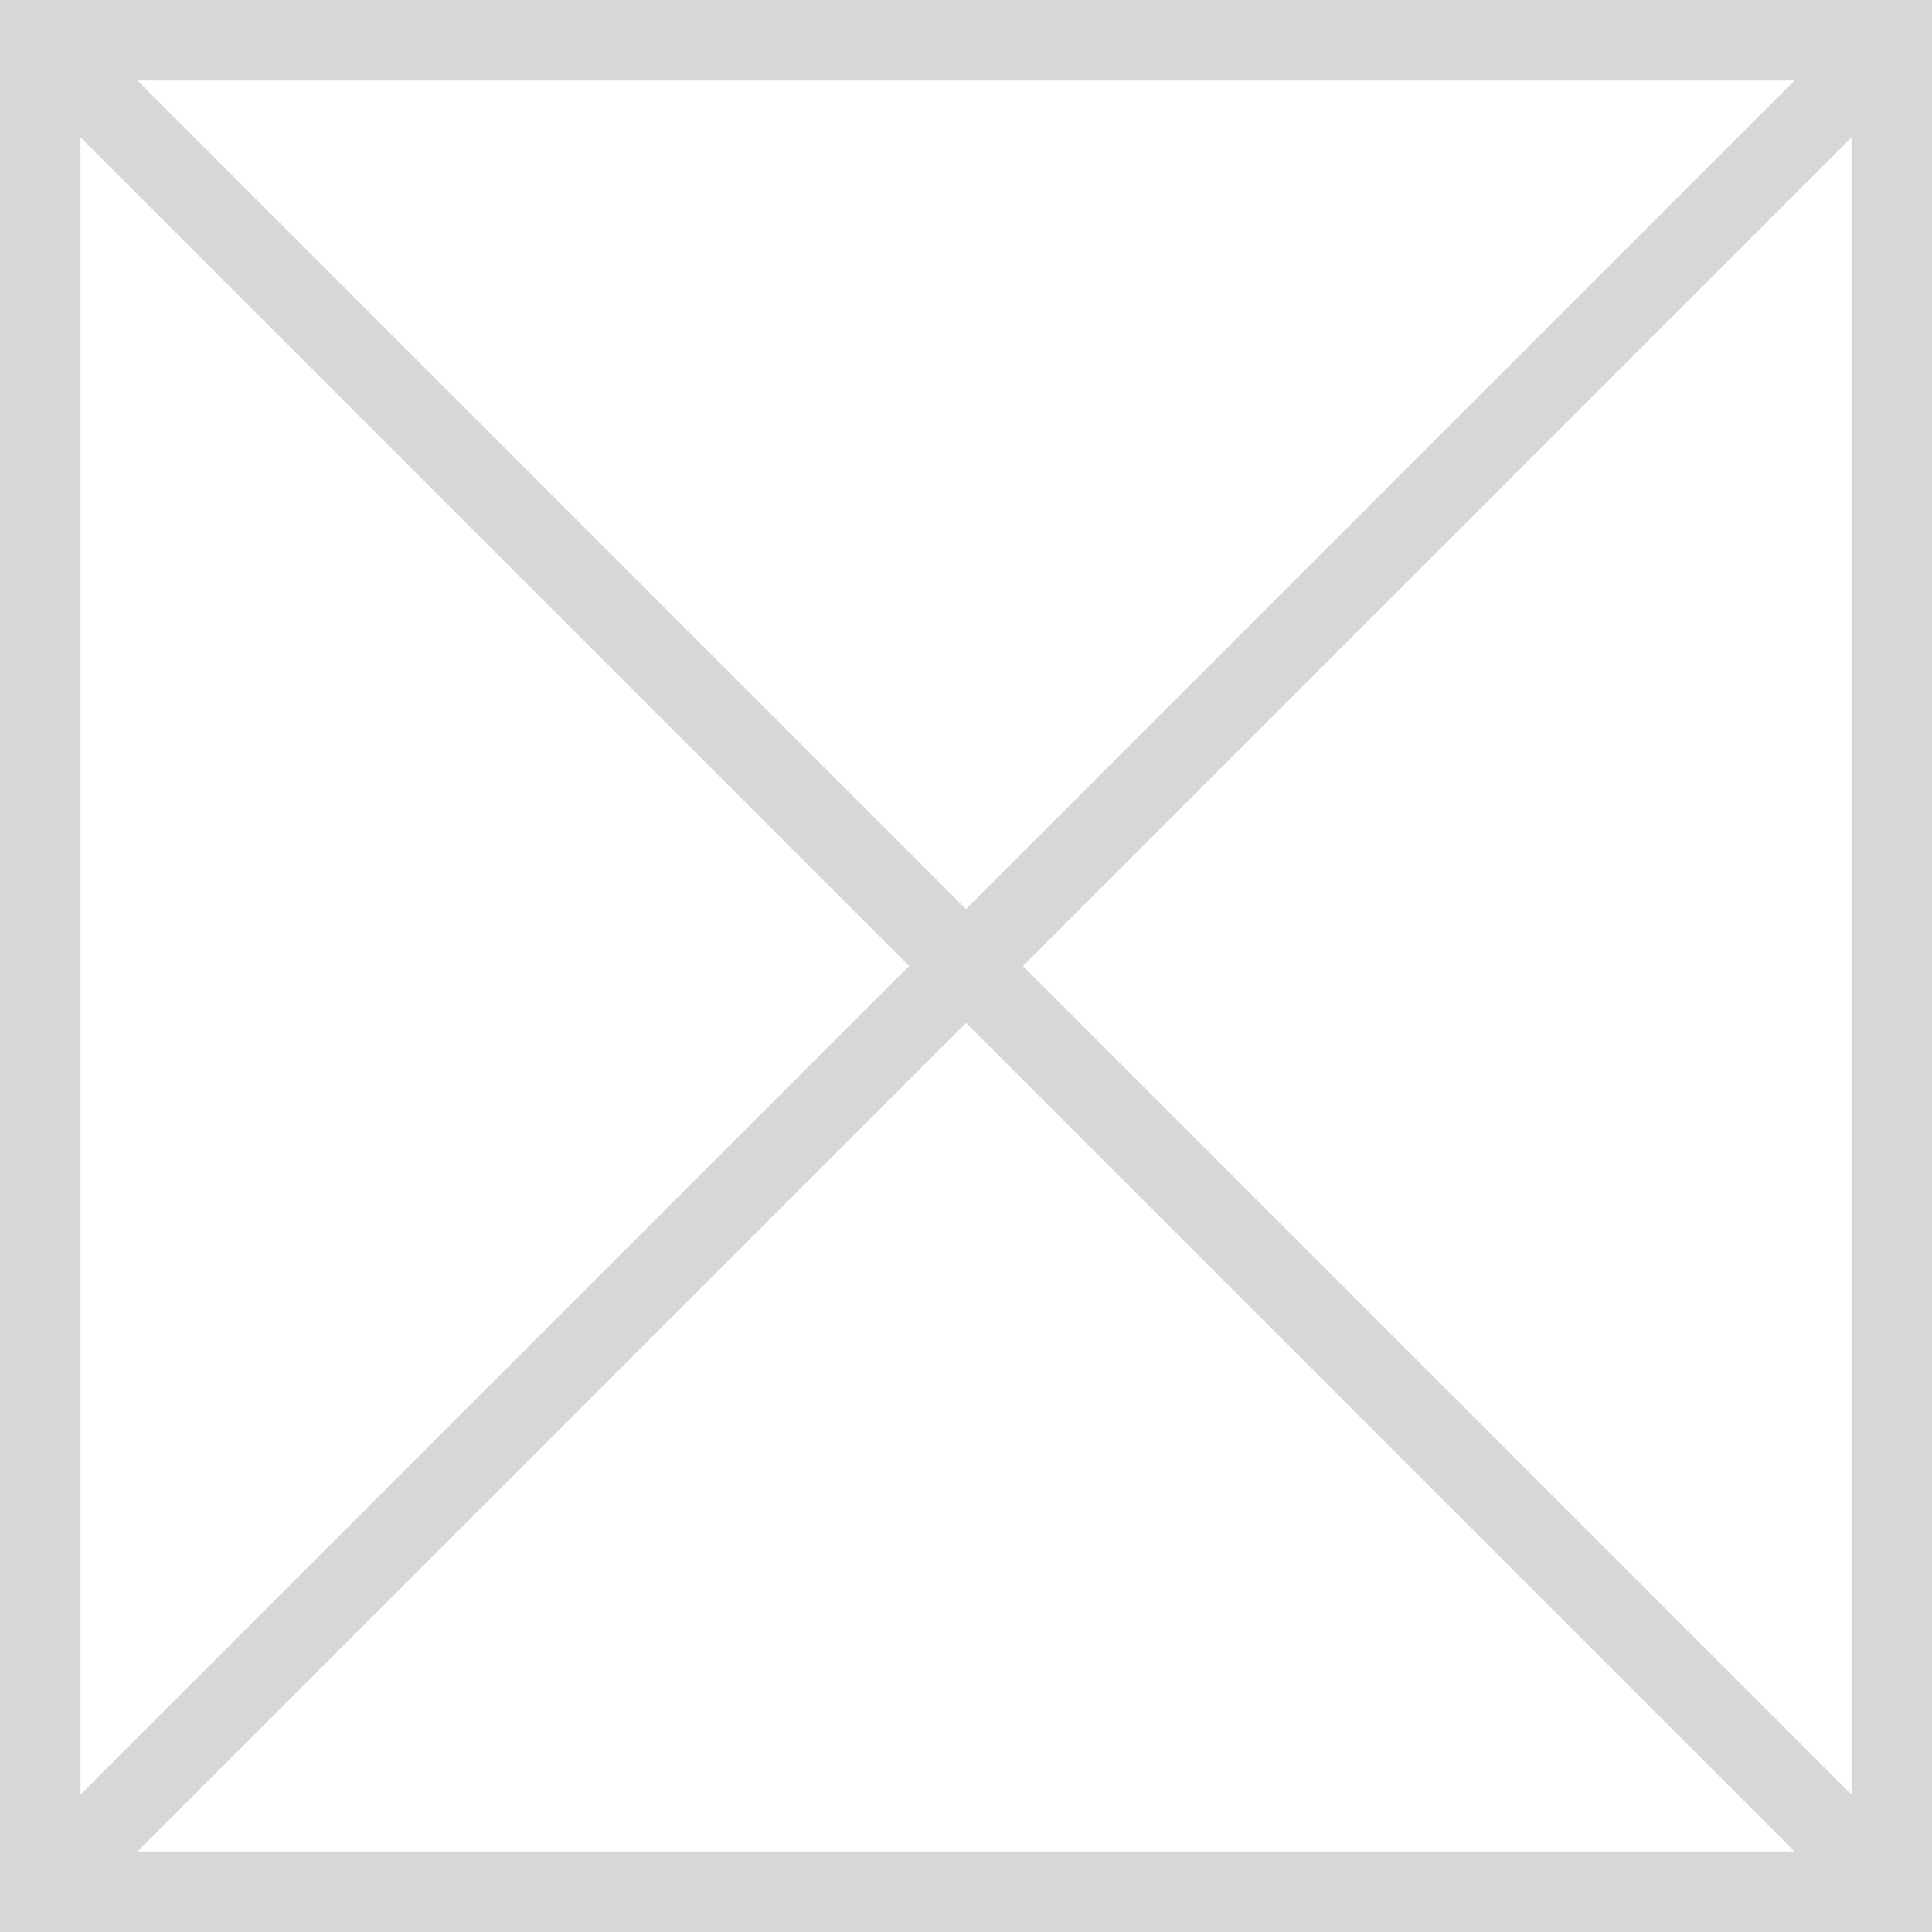
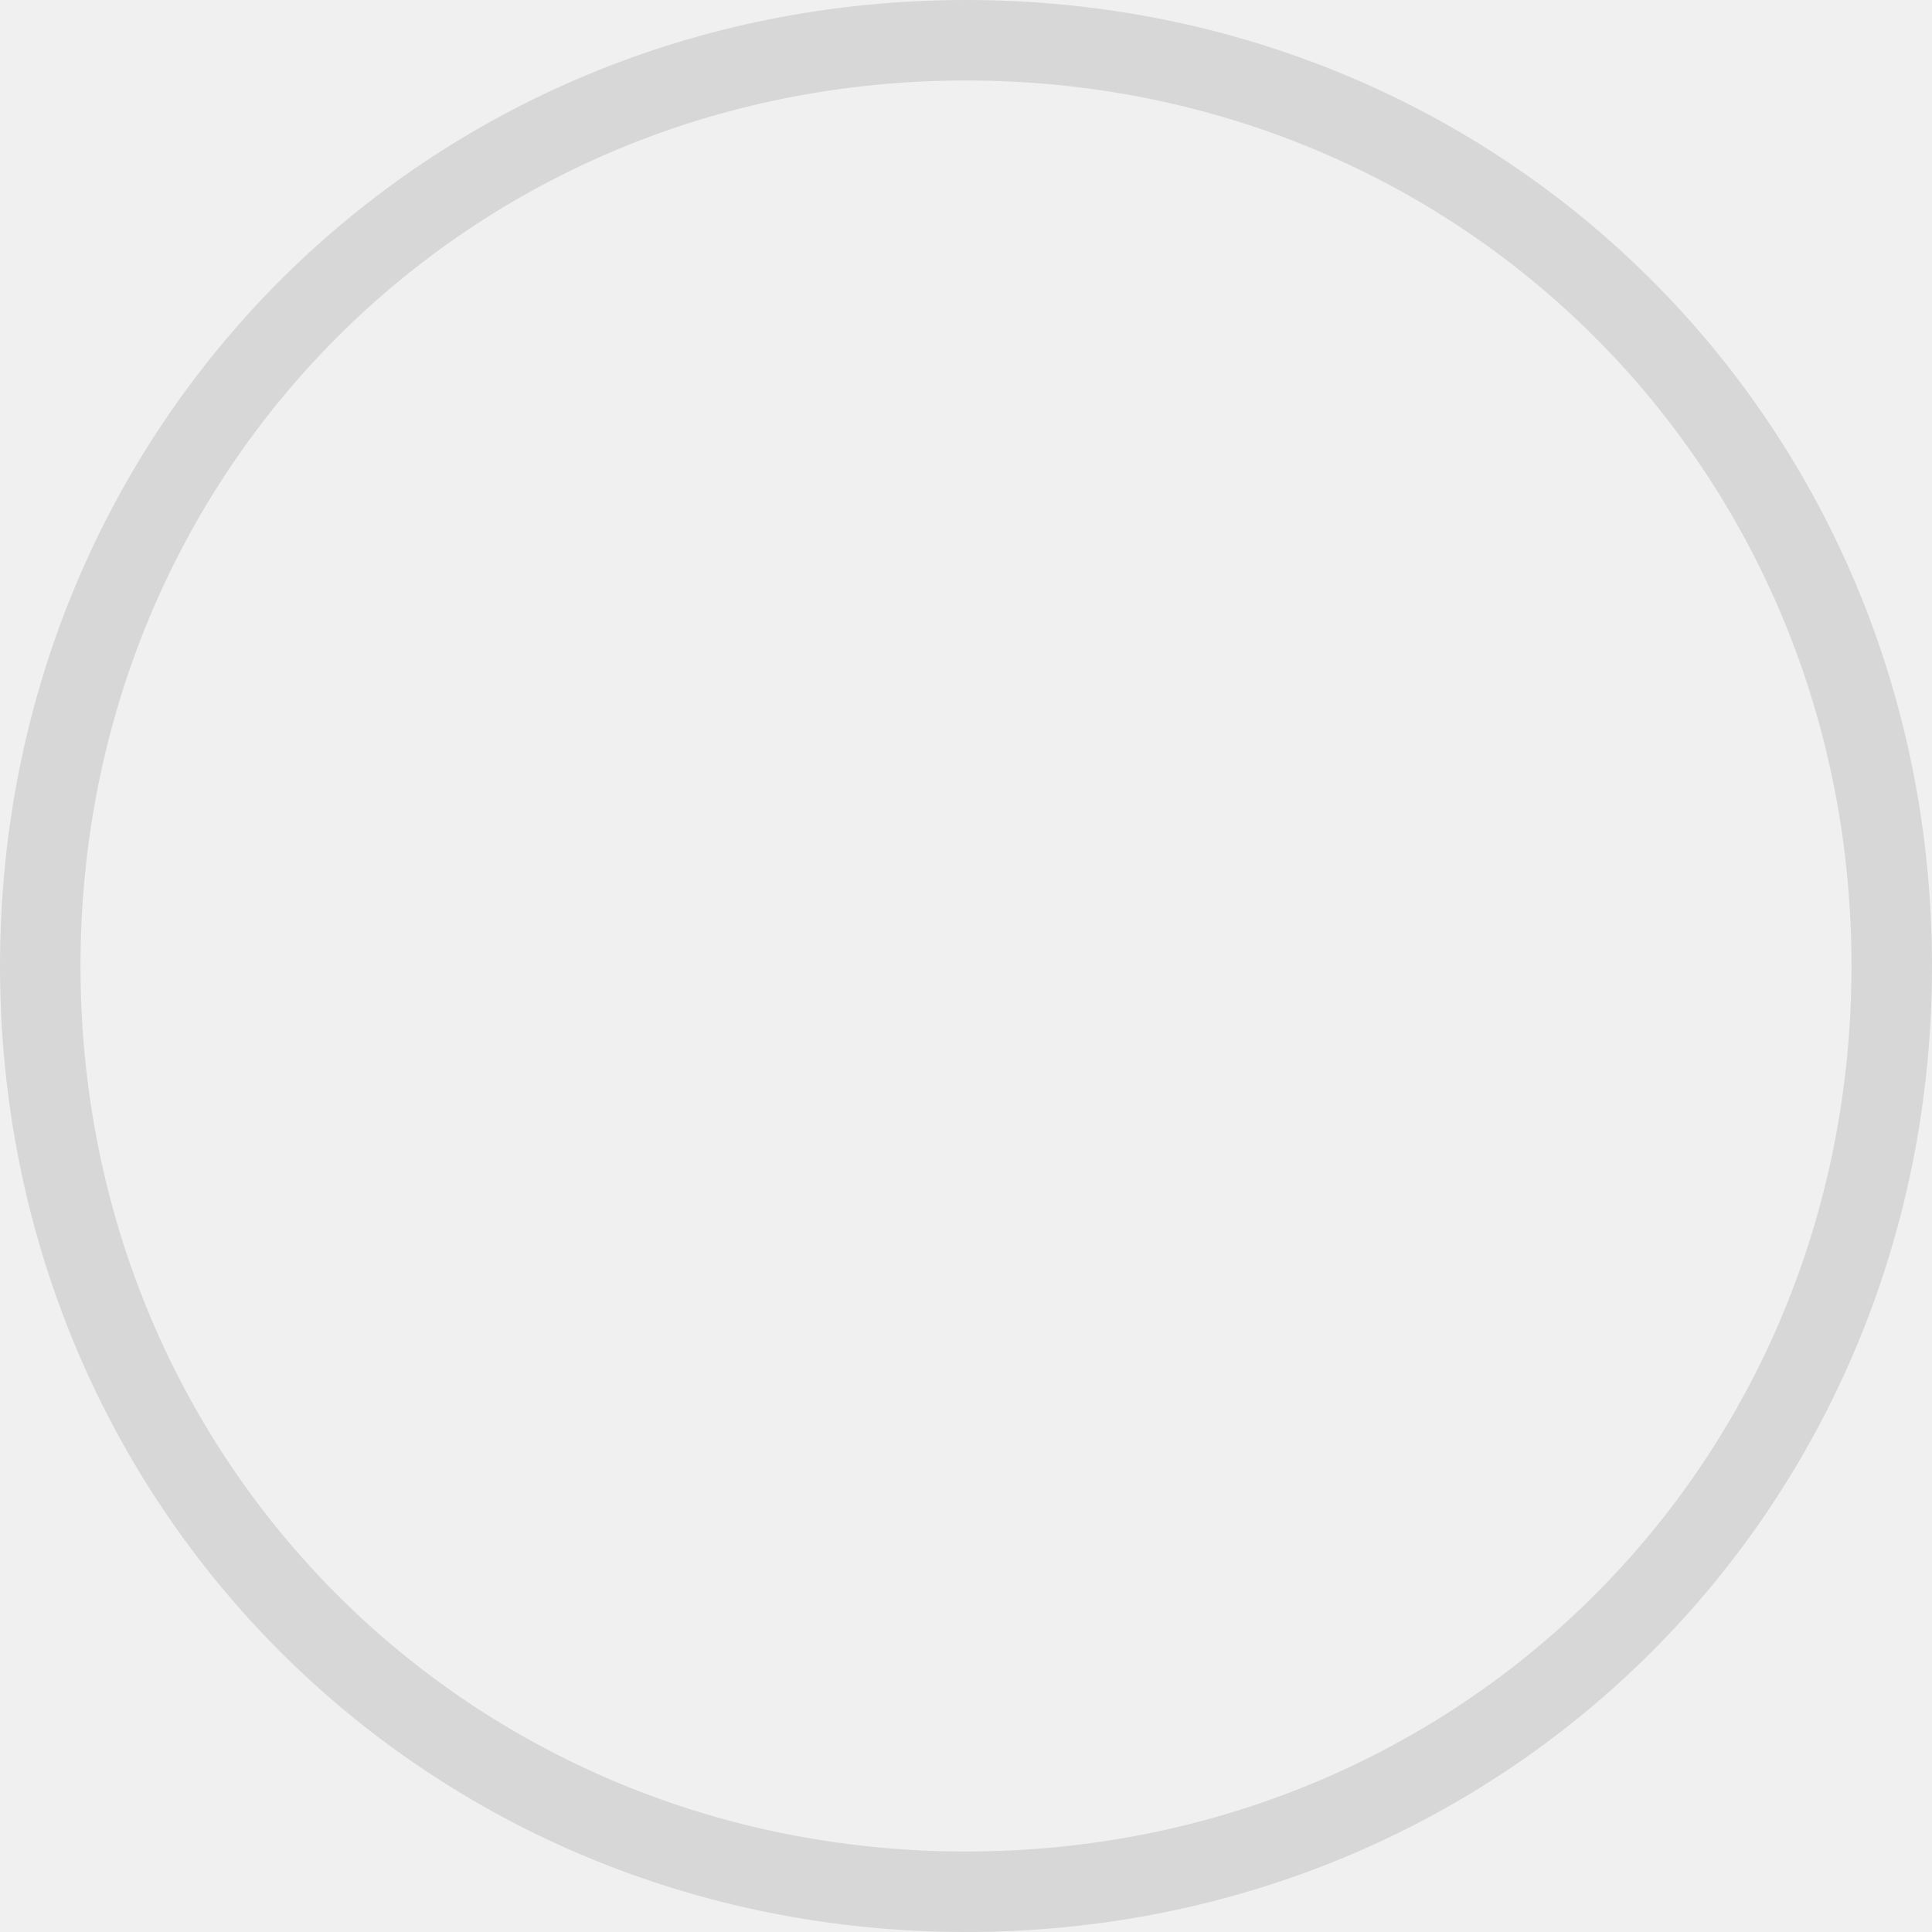
<svg xmlns="http://www.w3.org/2000/svg" version="1.1" width="24px" height="24px">
-   <g transform="matrix(1 0 0 1 -496 -8 )">
-     <path d="M 496.5 8.5  L 519.5 8.5  L 519.5 31.5  L 496.5 31.5  L 496.5 8.5  Z " fill-rule="nonzero" fill="#ffffff" stroke="none" />
-     <path d="M 496.5 8.5  L 519.5 8.5  L 519.5 31.5  L 496.5 31.5  L 496.5 8.5  Z " stroke-width="1" stroke="#d7d7d7" fill="none" />
-     <path d="M 496.354 8.354  L 519.646 31.646  M 519.646 8.354  L 496.354 31.646  " stroke-width="1" stroke="#d7d7d7" fill="none" />
+   <g transform="matrix(1 0 0 1 -111 -213 )">
+     <path d="M 123 213  C 129.72 213  135 218.28  135 225  C 135 231.72  129.72 237  123 237  C 116.28 237  111 231.72  111 225  C 111 218.28  116.28 213  123 213  Z " fill-rule="nonzero" fill="#ffffff" stroke="none" fill-opacity="0" />
+     <path d="M 123 213.5  C 129.44 213.5  134.5 218.56  134.5 225  C 134.5 231.44  129.44 236.5  123 236.5  C 116.56 236.5  111.5 231.44  111.5 225  C 111.5 218.56  116.56 213.5  123 213.5  Z " stroke-width="1" stroke="#d7d7d7" fill="none" />
  </g>
</svg>
